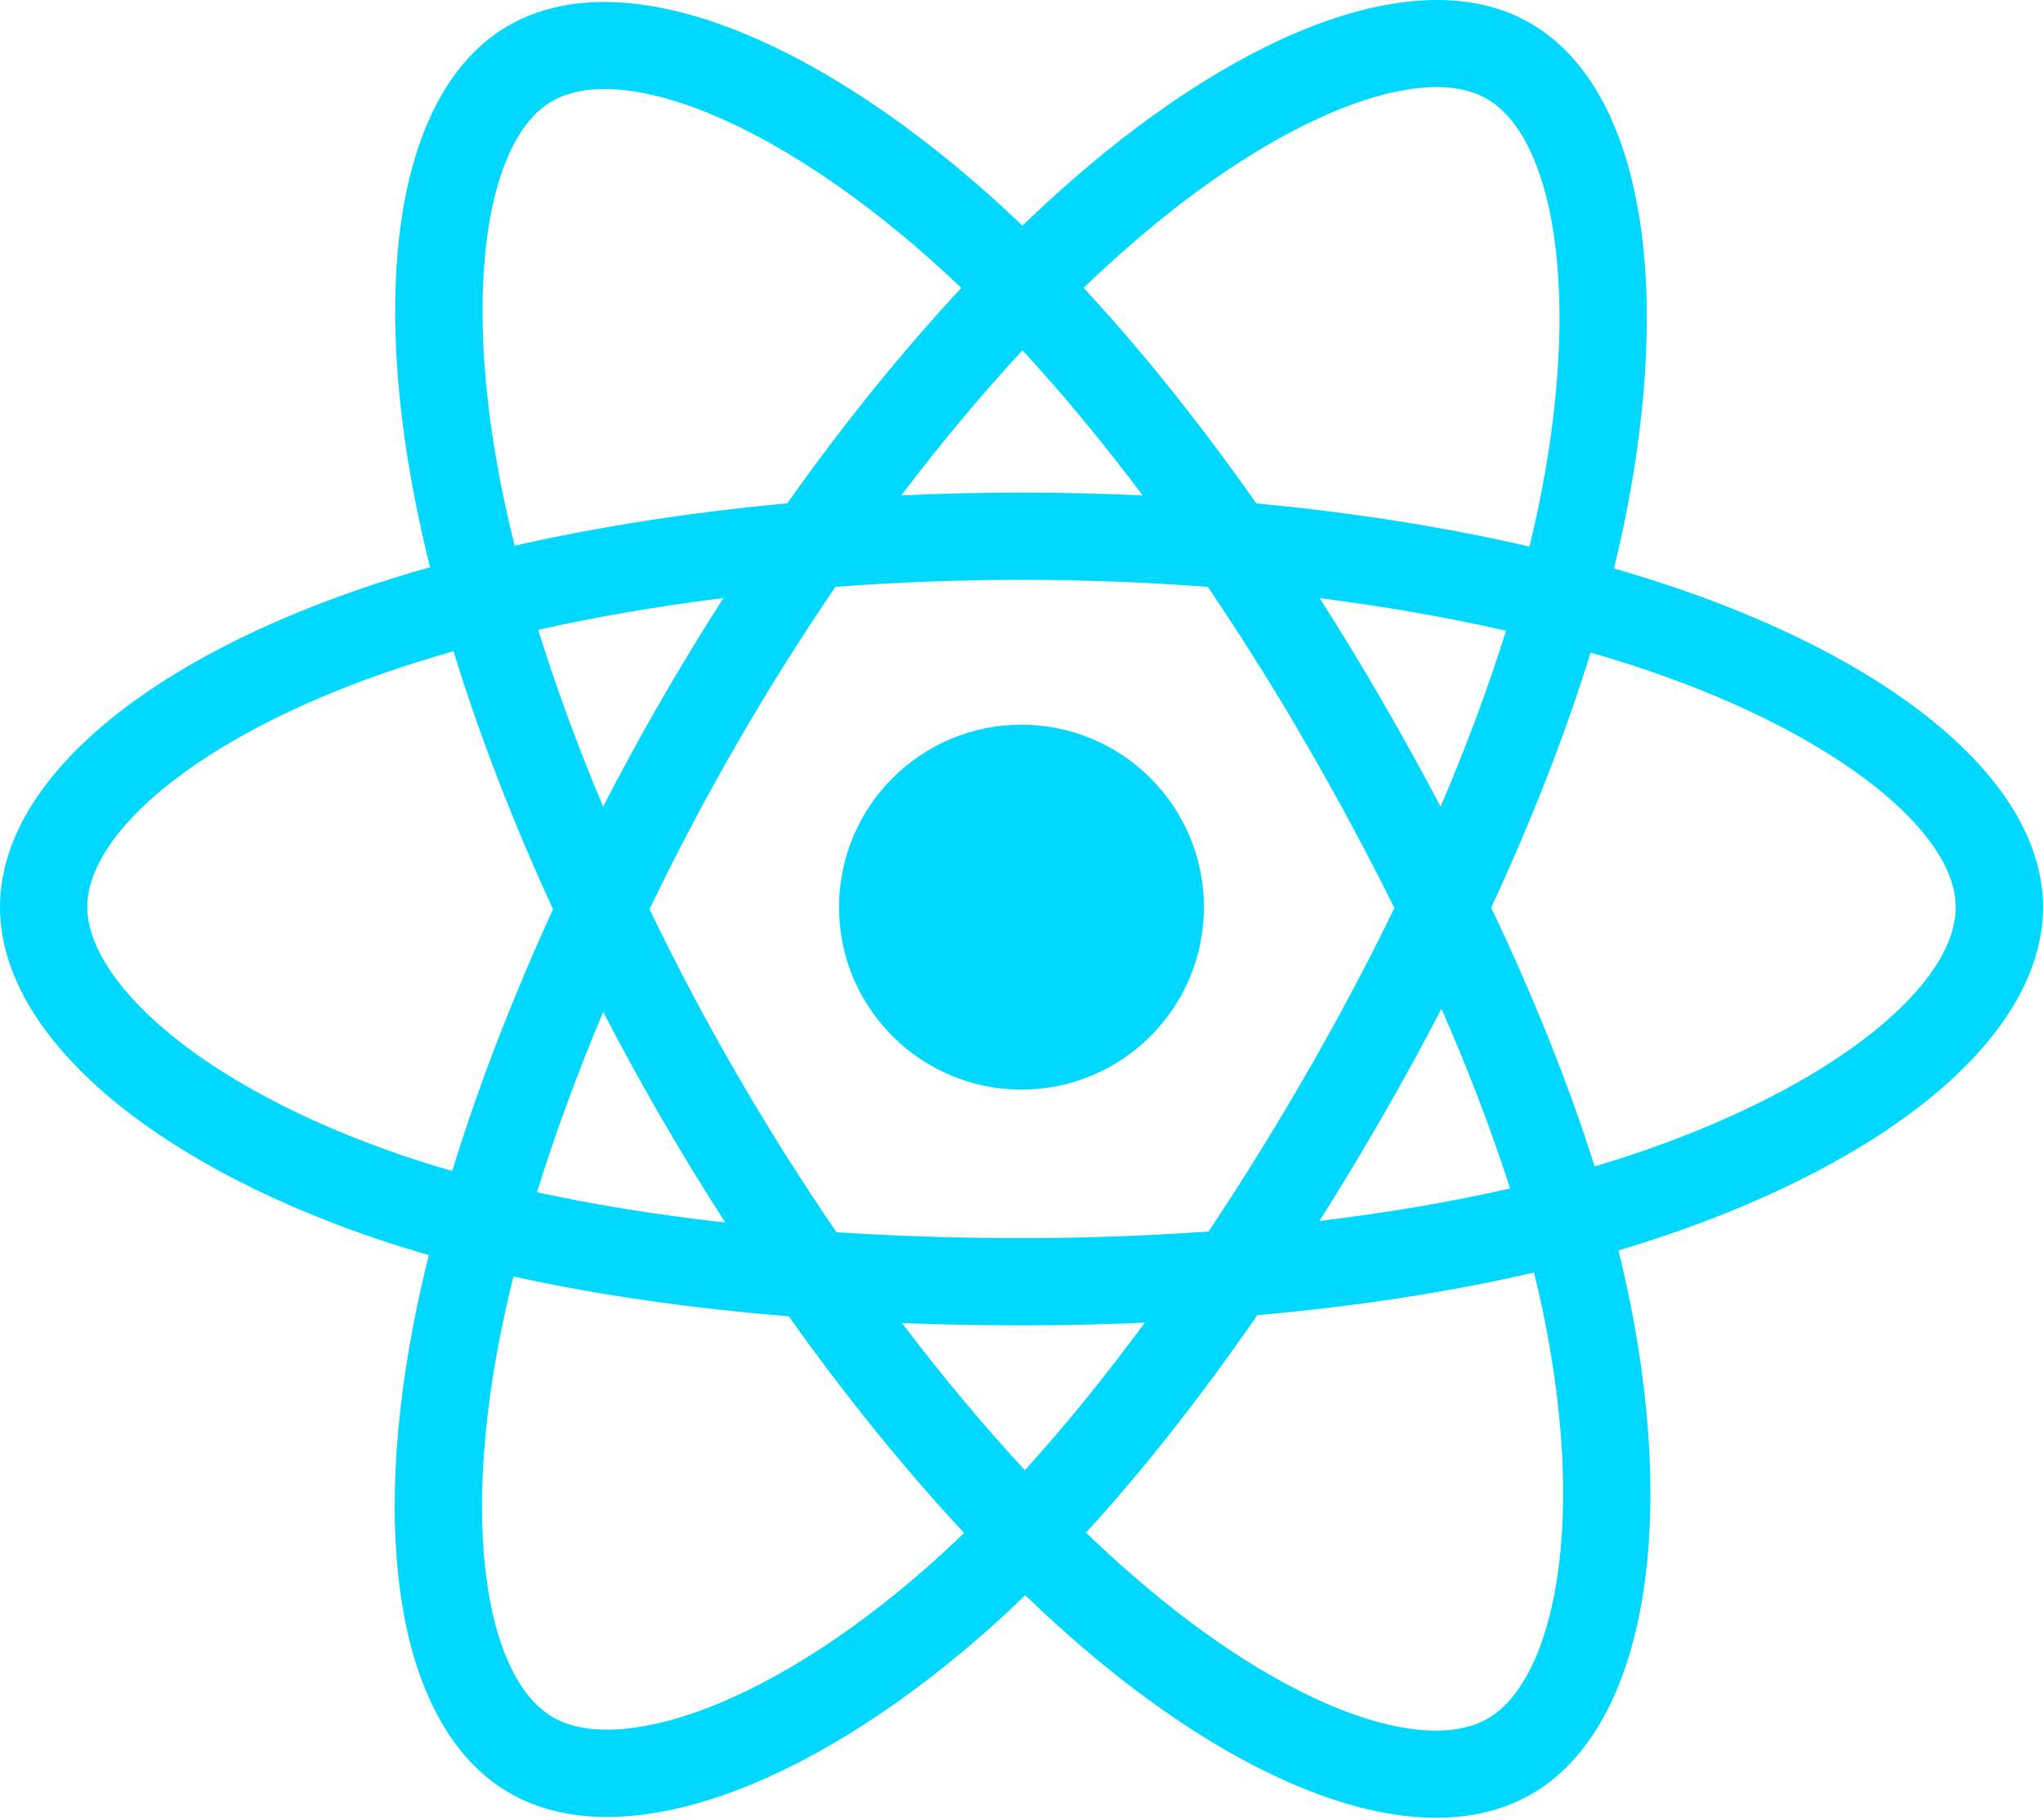
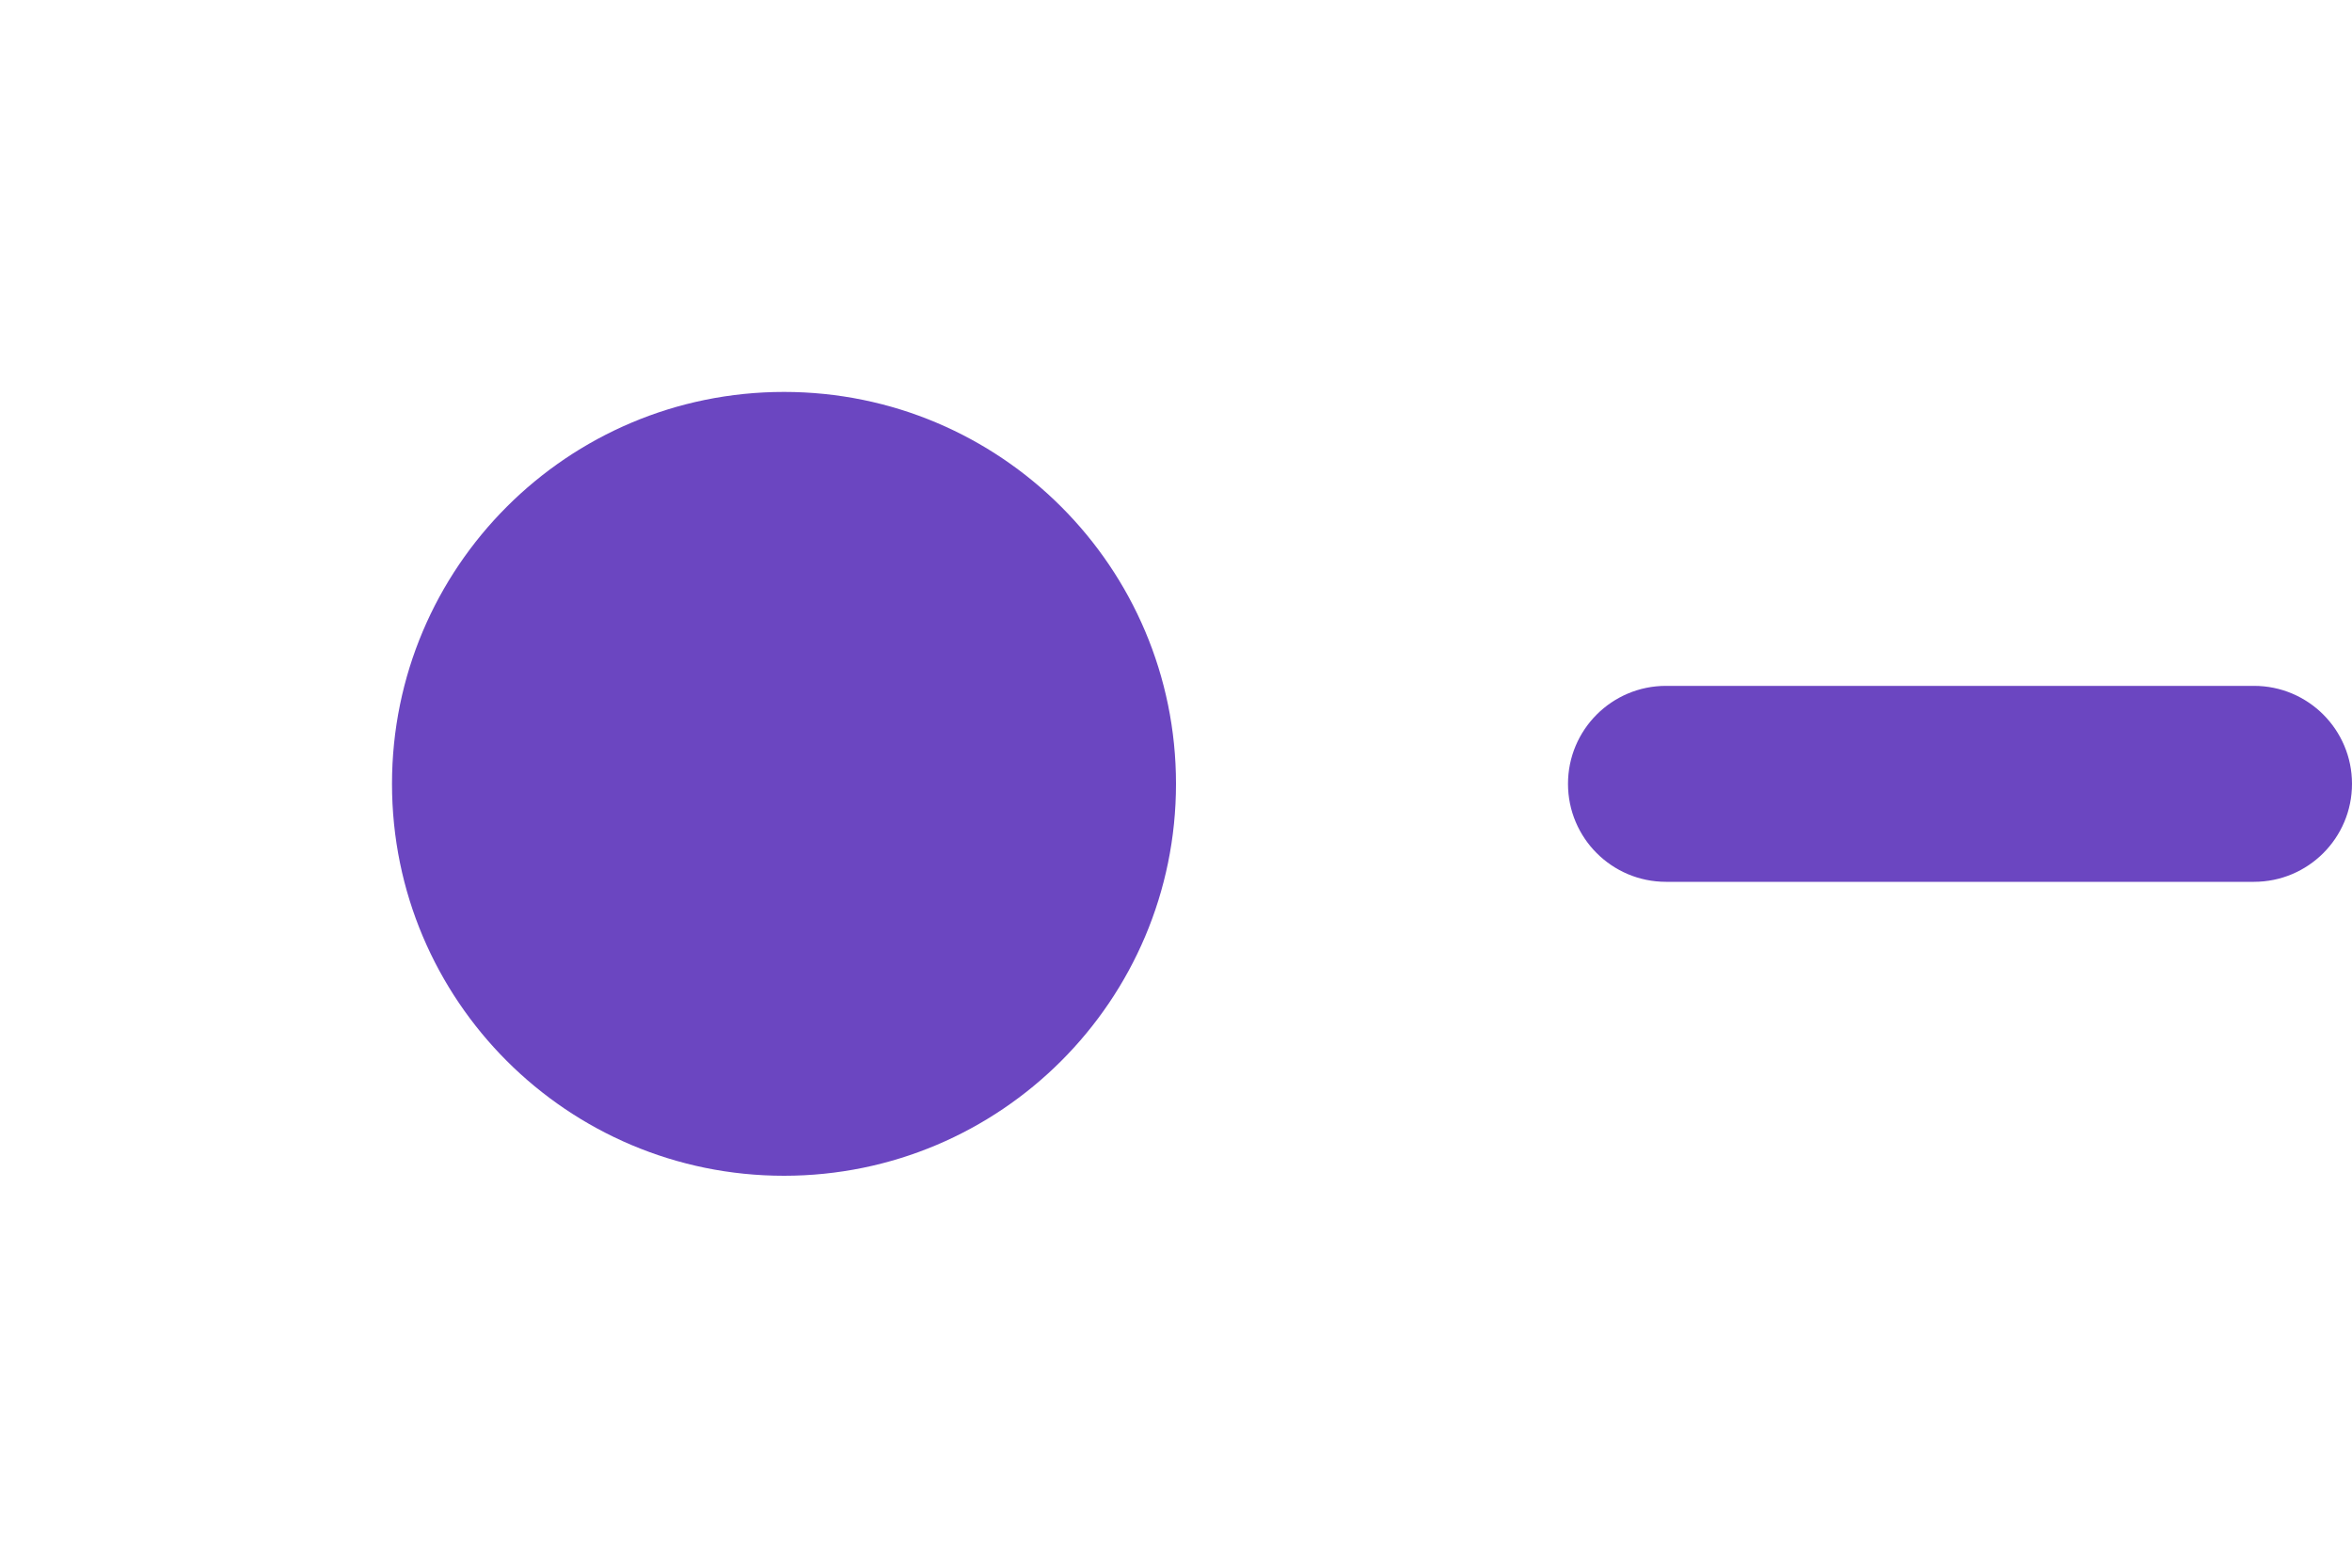
- <svg xmlns="http://www.w3.org/2000/svg" aria-hidden="true" role="img" class="iconify iconify--logos" width="35.93" height="32" preserveAspectRatio="xMidYMid meet" viewBox="0 0 256 228">
-   <path fill="#00D8FF" d="M210.483 73.824a171.49 171.49 0 0 0-8.24-2.597c.465-1.9.893-3.777 1.273-5.621c6.238-30.281 2.16-54.676-11.769-62.708c-13.355-7.7-35.196.329-57.254 19.526a171.23 171.23 0 0 0-6.375 5.848a155.866 155.866 0 0 0-4.241-3.917C100.759 3.829 77.587-4.822 63.673 3.233C50.33 10.957 46.379 33.89 51.995 62.588a170.974 170.974 0 0 0 1.892 8.48c-3.28.932-6.445 1.924-9.474 2.98C17.309 83.498 0 98.307 0 113.668c0 15.865 18.582 31.778 46.812 41.427a145.52 145.52 0 0 0 6.921 2.165a167.467 167.467 0 0 0-2.01 9.138c-5.354 28.2-1.173 50.591 12.134 58.266c13.744 7.926 36.812-.22 59.273-19.855a145.567 145.567 0 0 0 5.342-4.923a168.064 168.064 0 0 0 6.92 6.314c21.758 18.722 43.246 26.282 56.54 18.586c13.731-7.949 18.194-32.003 12.4-61.268a145.016 145.016 0 0 0-1.535-6.842c1.62-.48 3.21-.974 4.76-1.488c29.348-9.723 48.443-25.443 48.443-41.52c0-15.417-17.868-30.326-45.517-39.844Zm-6.365 70.984c-1.4.463-2.836.91-4.3 1.345c-3.24-10.257-7.612-21.163-12.963-32.432c5.106-11 9.31-21.767 12.459-31.957c2.619.758 5.16 1.557 7.61 2.4c23.69 8.156 38.14 20.213 38.14 29.504c0 9.896-15.606 22.743-40.946 31.14Zm-10.514 20.834c2.562 12.94 2.927 24.64 1.23 33.787c-1.524 8.219-4.59 13.698-8.382 15.893c-8.067 4.67-25.32-1.4-43.927-17.412a156.726 156.726 0 0 1-6.437-5.87c7.214-7.889 14.423-17.06 21.459-27.246c12.376-1.098 24.068-2.894 34.671-5.345a134.17 134.17 0 0 1 1.386 6.193ZM87.276 214.515c-7.882 2.783-14.16 2.863-17.955.675c-8.075-4.657-11.432-22.636-6.853-46.752a156.923 156.923 0 0 1 1.869-8.499c10.486 2.32 22.093 3.988 34.498 4.994c7.084 9.967 14.501 19.128 21.976 27.15a134.668 134.668 0 0 1-4.877 4.492c-9.933 8.682-19.886 14.842-28.658 17.94ZM50.35 144.747c-12.483-4.267-22.792-9.812-29.858-15.863c-6.35-5.437-9.555-10.836-9.555-15.216c0-9.322 13.897-21.212 37.076-29.293c2.813-.98 5.757-1.905 8.812-2.773c3.204 10.42 7.406 21.315 12.477 32.332c-5.137 11.18-9.399 22.249-12.634 32.792a134.718 134.718 0 0 1-6.318-1.979Zm12.378-84.26c-4.811-24.587-1.616-43.134 6.425-47.789c8.564-4.958 27.502 2.111 47.463 19.835a144.318 144.318 0 0 1 3.841 3.545c-7.438 7.987-14.787 17.08-21.808 26.988c-12.04 1.116-23.565 2.908-34.161 5.309a160.342 160.342 0 0 1-1.76-7.887Zm110.427 27.268a347.8 347.8 0 0 0-7.785-12.803c8.168 1.033 15.994 2.404 23.343 4.08c-2.206 7.072-4.956 14.465-8.193 22.045a381.151 381.151 0 0 0-7.365-13.322Zm-45.032-43.861c5.044 5.465 10.096 11.566 15.065 18.186a322.04 322.04 0 0 0-30.257-.006c4.974-6.559 10.069-12.652 15.192-18.18ZM82.802 87.83a323.167 323.167 0 0 0-7.227 13.238c-3.184-7.553-5.909-14.98-8.134-22.152c7.304-1.634 15.093-2.97 23.209-3.984a321.524 321.524 0 0 0-7.848 12.897Zm8.081 65.352c-8.385-.936-16.291-2.203-23.593-3.793c2.26-7.3 5.045-14.885 8.298-22.6a321.187 321.187 0 0 0 7.257 13.246c2.594 4.48 5.28 8.868 8.038 13.147Zm37.542 31.03c-5.184-5.592-10.354-11.779-15.403-18.433c4.902.192 9.899.29 14.978.29c5.218 0 10.376-.117 15.453-.343c-4.985 6.774-10.018 12.97-15.028 18.486Zm52.198-57.817c3.422 7.8 6.306 15.345 8.596 22.52c-7.422 1.694-15.436 3.058-23.88 4.071a382.417 382.417 0 0 0 7.859-13.026a347.403 347.403 0 0 0 7.425-13.565Zm-16.898 8.101a358.557 358.557 0 0 1-12.281 19.815a329.4 329.4 0 0 1-23.444.823c-7.967 0-15.716-.248-23.178-.732a310.202 310.202 0 0 1-12.513-19.846h.001a307.41 307.41 0 0 1-10.923-20.627a310.278 310.278 0 0 1 10.89-20.637l-.001.001a307.318 307.318 0 0 1 12.413-19.761c7.613-.576 15.42-.876 23.31-.876H128c7.926 0 15.743.303 23.354.883a329.357 329.357 0 0 1 12.335 19.695a358.489 358.489 0 0 1 11.036 20.54a329.472 329.472 0 0 1-11 20.722Zm22.56-122.124c8.572 4.944 11.906 24.881 6.52 51.026c-.344 1.668-.73 3.367-1.15 5.09c-10.622-2.452-22.155-4.275-34.23-5.408c-7.034-10.017-14.323-19.124-21.64-27.008a160.789 160.789 0 0 1 5.888-5.4c18.9-16.447 36.564-22.941 44.612-18.3ZM128 90.808c12.625 0 22.86 10.235 22.86 22.86s-10.235 22.86-22.86 22.86s-22.86-10.235-22.86-22.86s10.235-22.86 22.86-22.86Z" />
+ <svg xmlns="http://www.w3.org/2000/svg" width="48" height="32" viewBox="0 0 48 32" fill="none">
+   <circle cx="16" cy="16" r="8" fill="#6B46C1" />
+   <rect x="32" y="14" width="16" height="4" rx="2" fill="#6B46C1" />
</svg>
